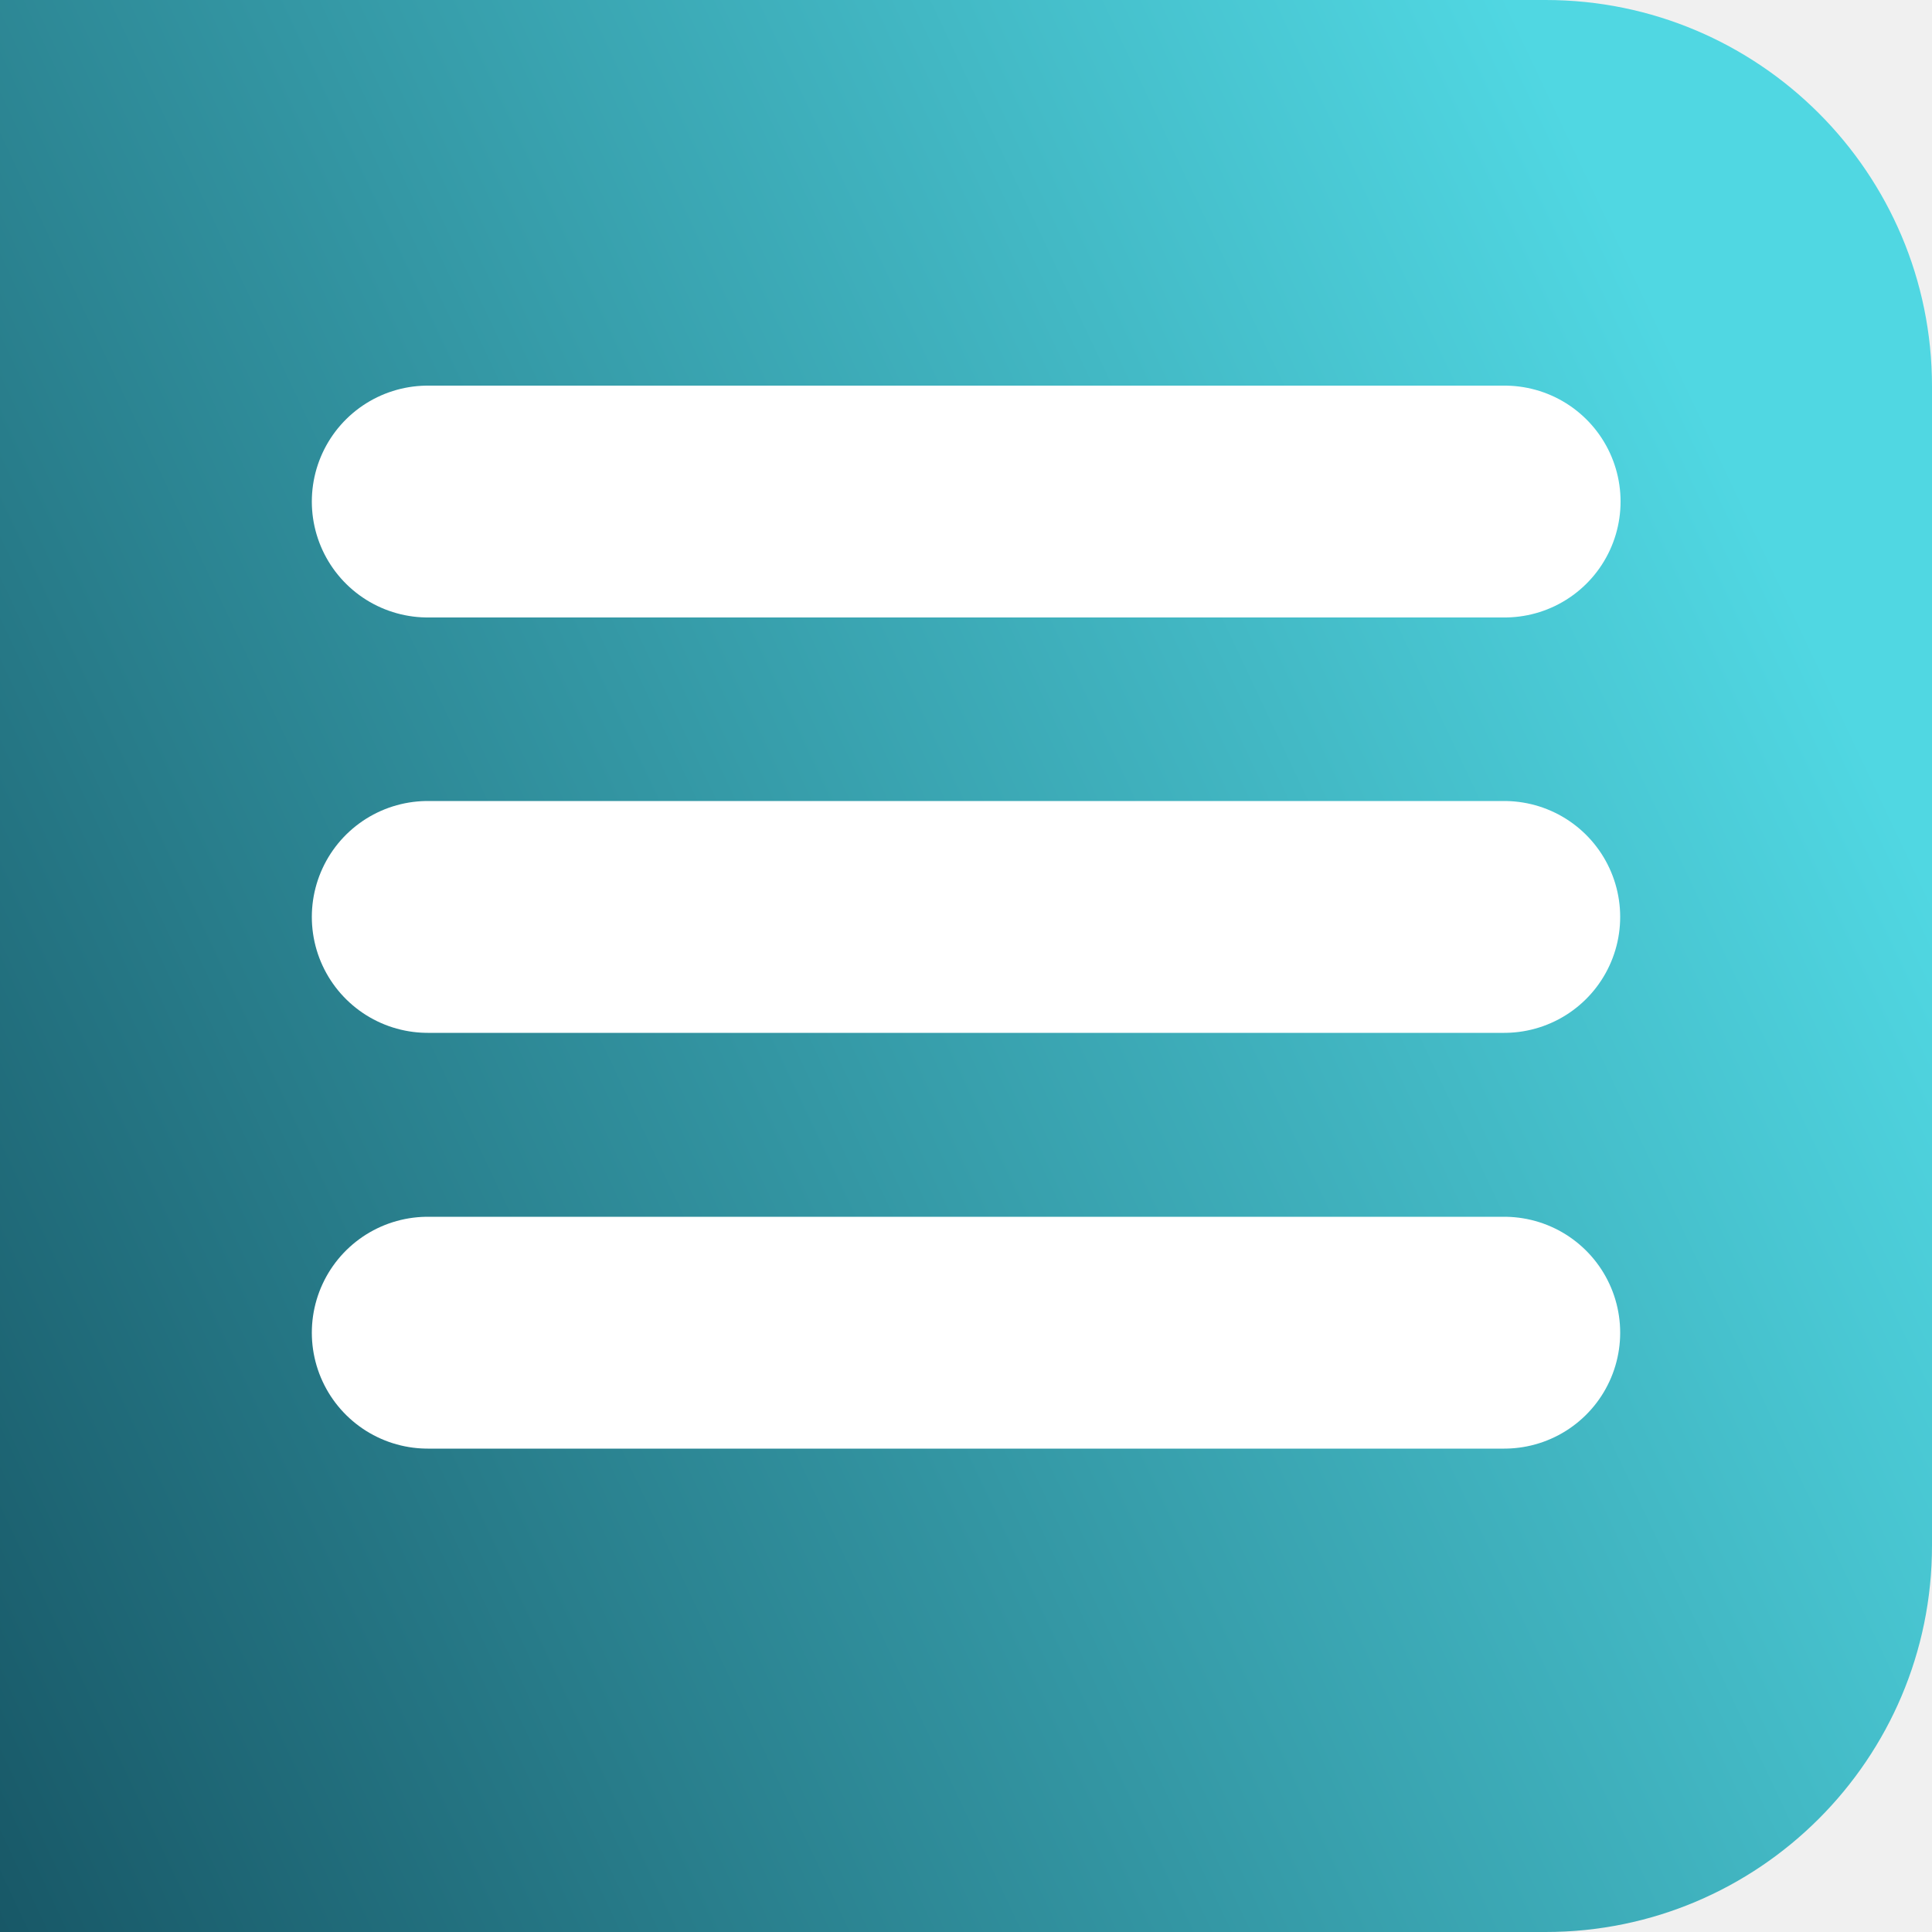
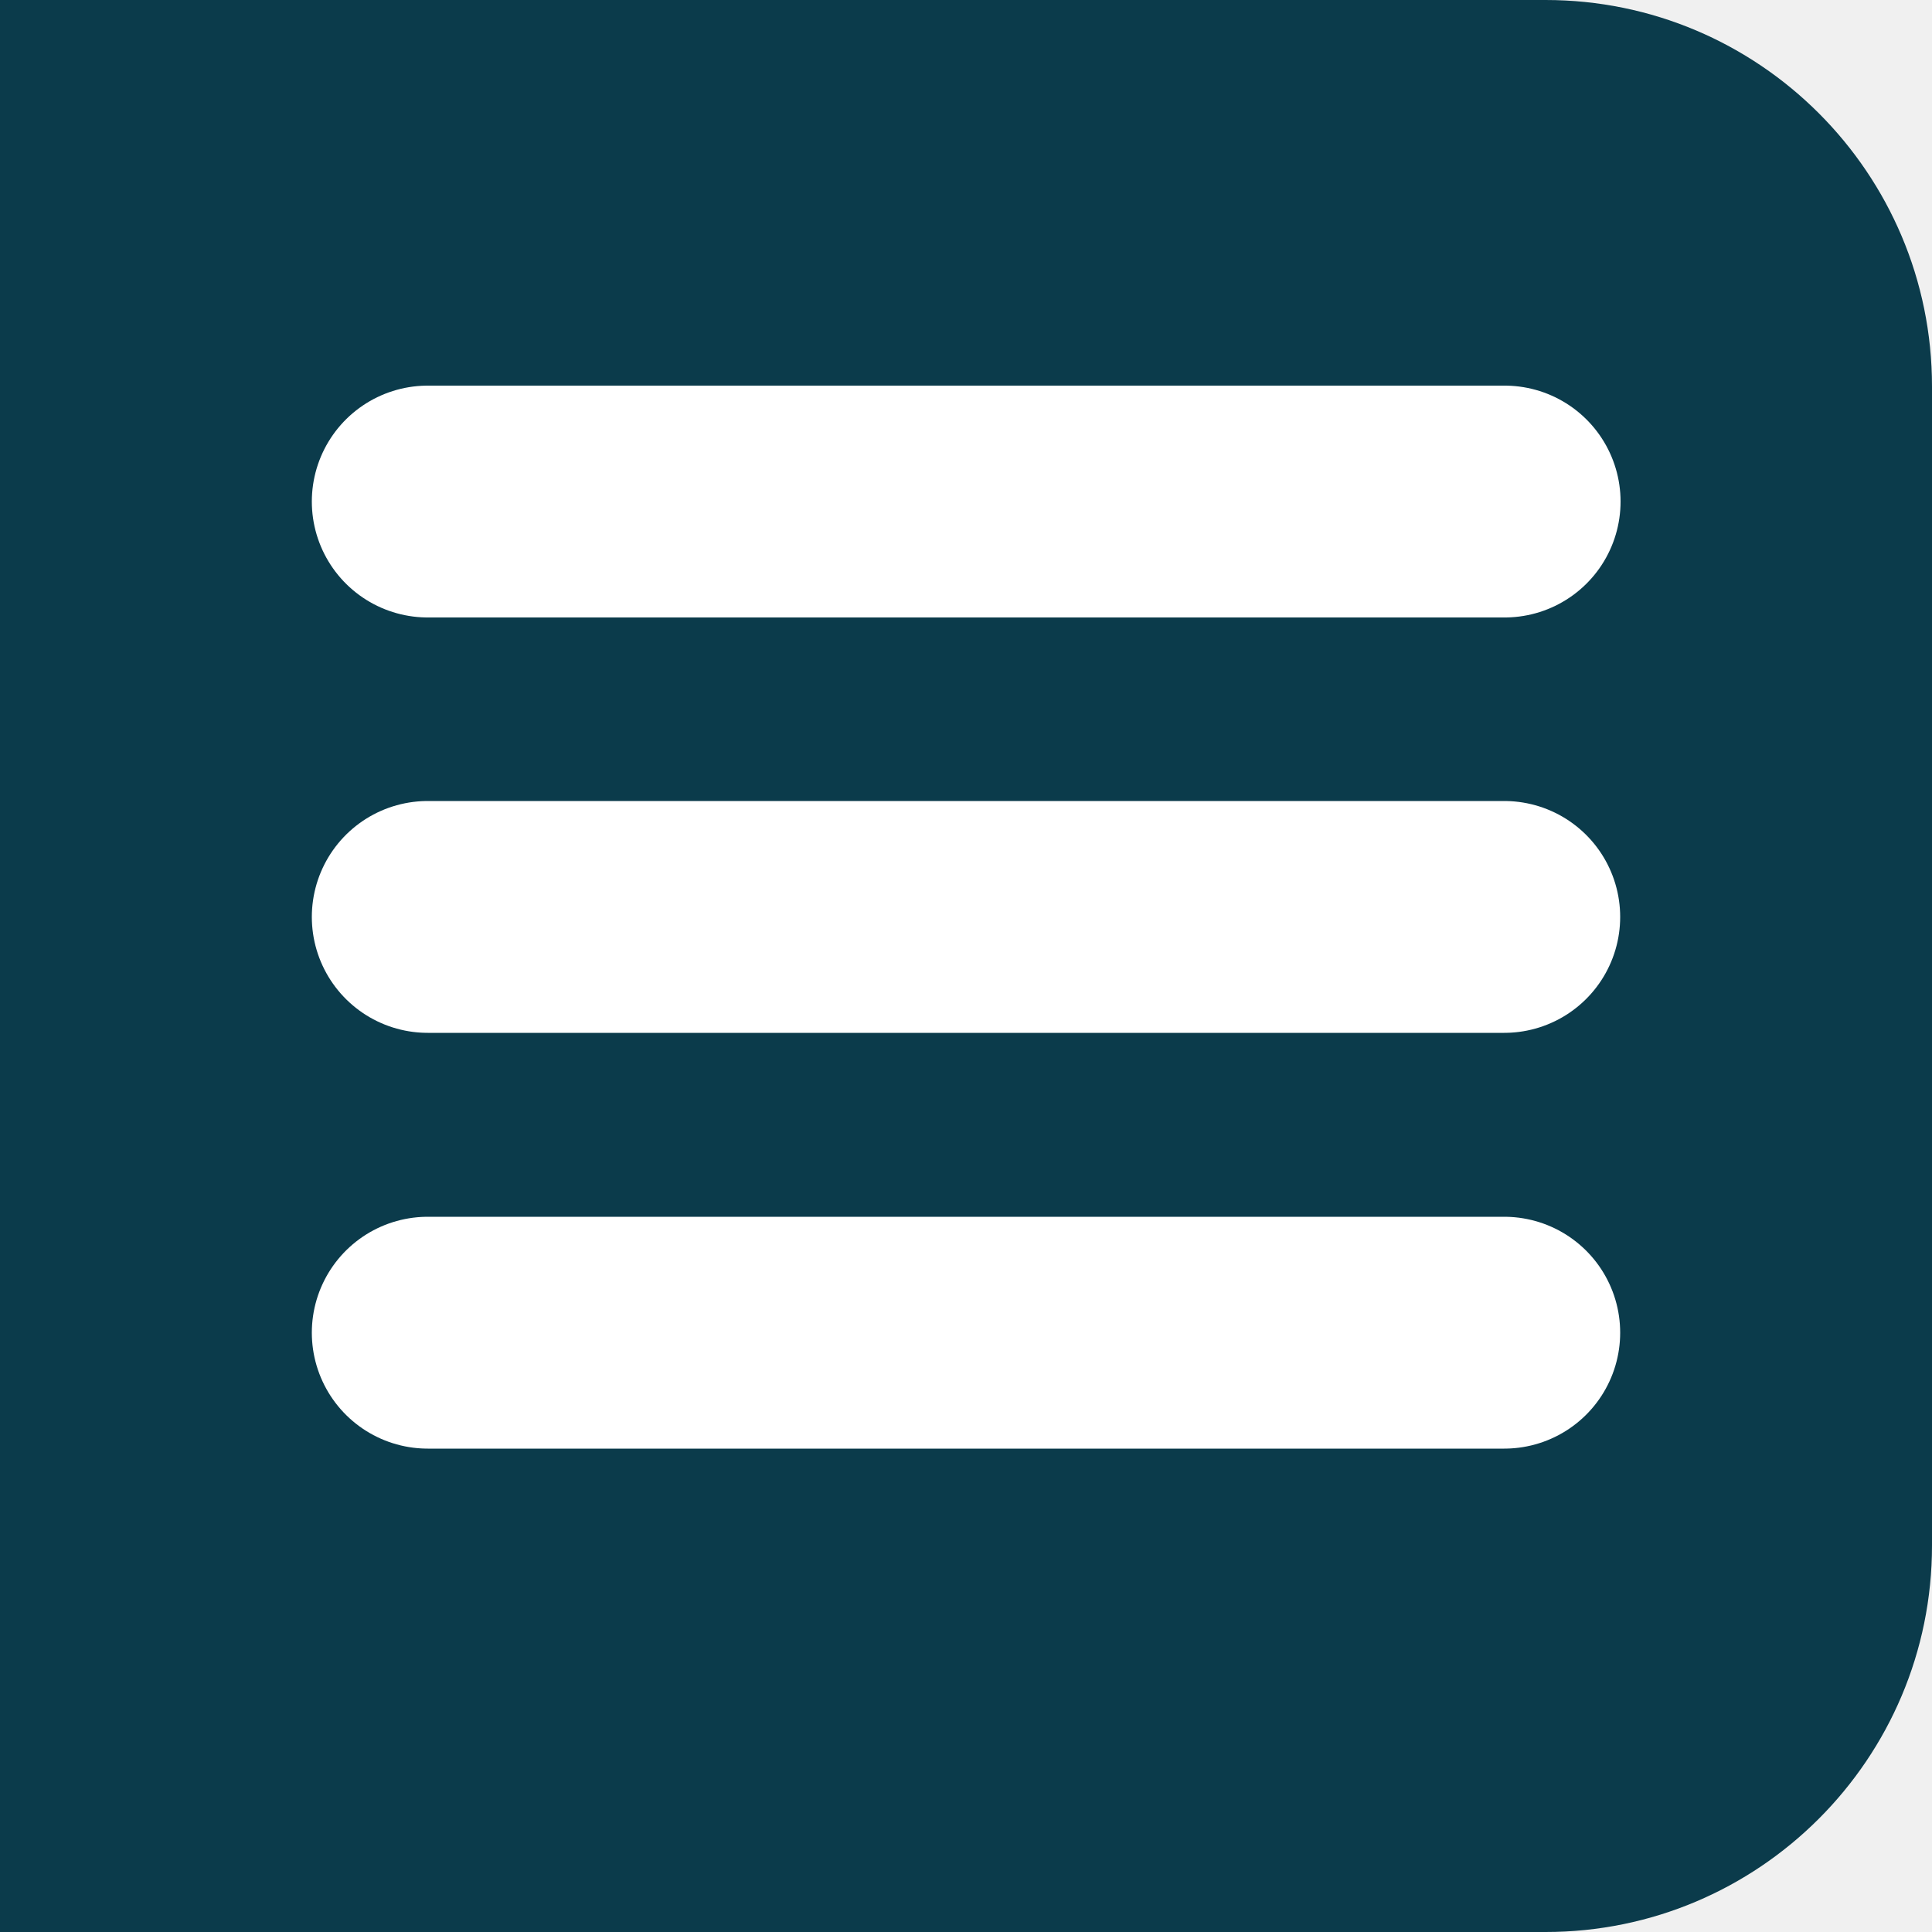
<svg xmlns="http://www.w3.org/2000/svg" id="Camada_2" data-name="Camada 2" viewBox="0 0 50 50">
  <defs>
    <style>
      .cls-1 {
        fill: none;
        stroke: #fff;
        stroke-linecap: round;
        stroke-width: 6px;
      }

      .cls-2 {
        fill: url(#Gradiente_sem_nome_42);
      }
    </style>
    <linearGradient id="Gradiente_sem_nome_42" data-name="Gradiente sem nome 42" x1="-770.36" y1="6835.86" x2="-769.11" y2="6836.45" gradientTransform="translate(38500.31 341836.33) scale(50 -50)" gradientUnits="userSpaceOnUse">
      <stop offset="0" stop-color="#0b3b4b" />
-       <stop offset="1" stop-color="#50d7e2" />
+       <stop offset="1" stop-color="#0b3b4b" />
    </linearGradient>
  </defs>
  <g id="Camada_1-2" data-name="Camada 1">
    <g id="Grupo_422" data-name="Grupo 422">
      <path id="Retângulo_269" data-name="Retângulo 269" class="cls-2" d="m0,0h40c5.52,0,10,4.48,10,10v30c0,5.52-4.48,10-10,10H0V0h0Z" />
      <path id="Caminho_417" data-name="Caminho 417" class="cls-1" d="m11.07,12.98h27.87" />
      <line id="Linha_532" data-name="Linha 532" class="cls-1" x1="11.07" y1="23.73" x2="38.93" y2="23.73" />
      <line id="Linha_533" data-name="Linha 533" class="cls-1" x1="11.07" y1="34.49" x2="38.93" y2="34.49" />
    </g>
  </g>
</svg>
